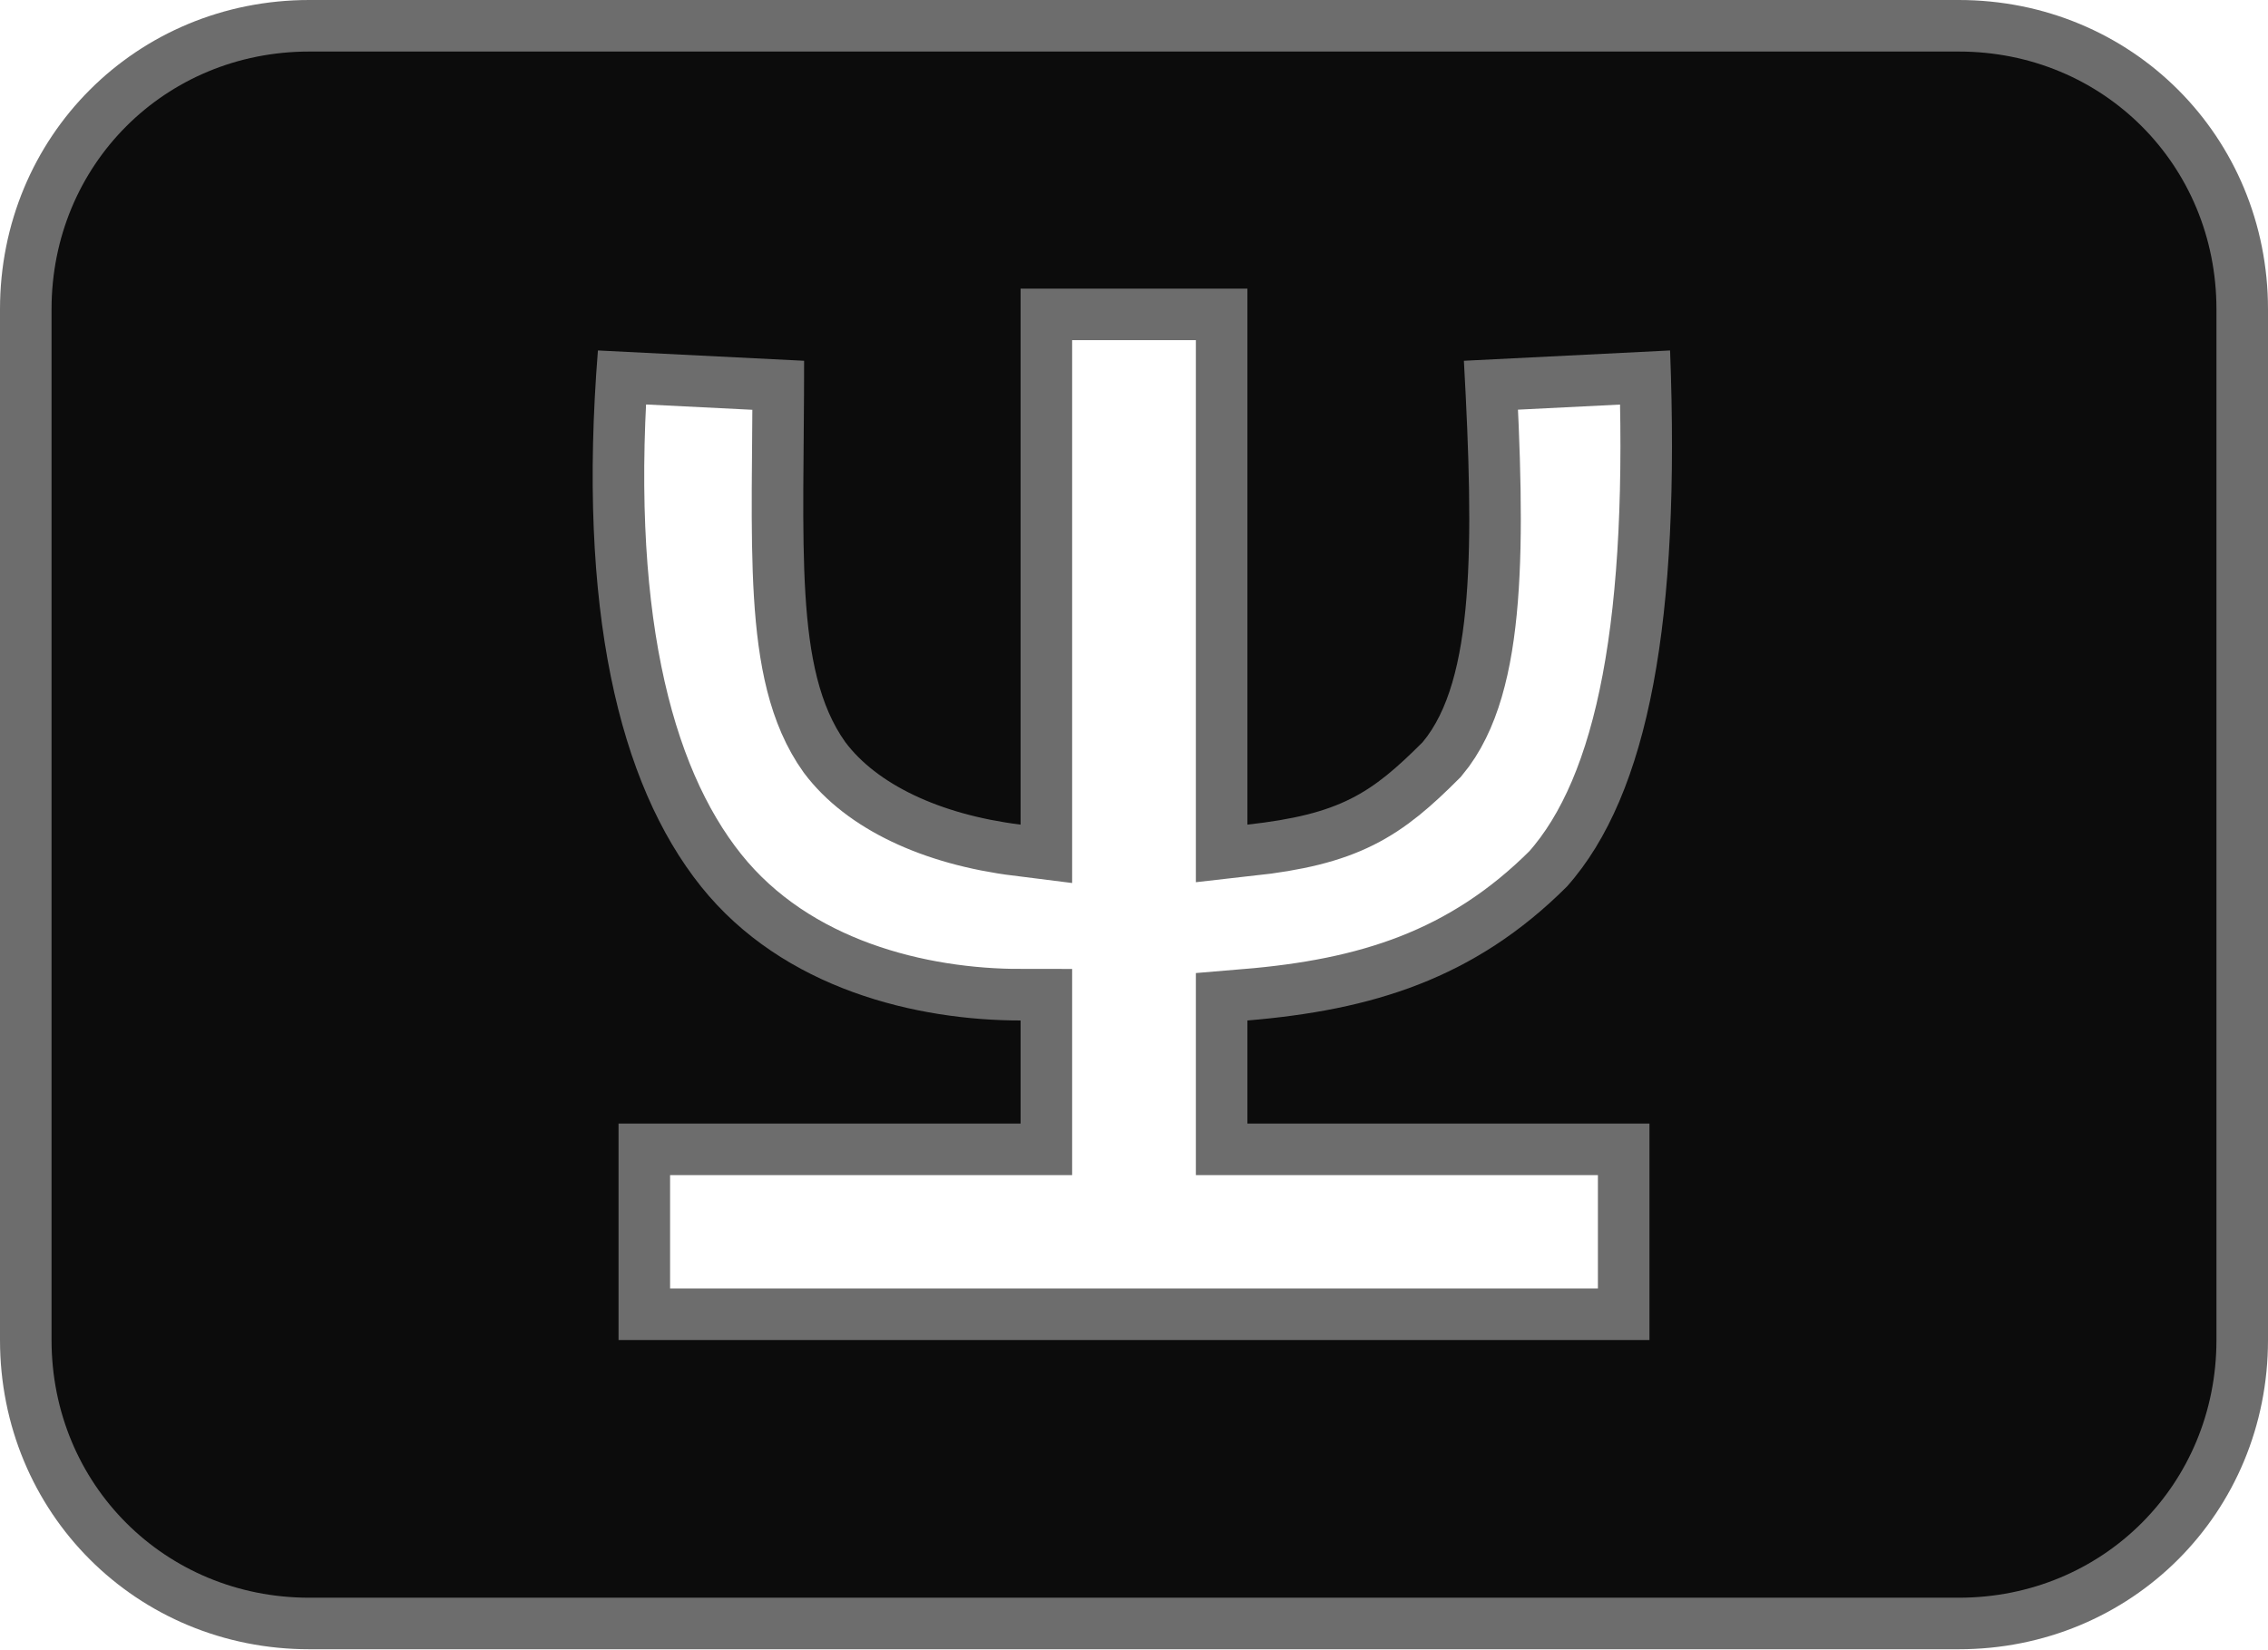
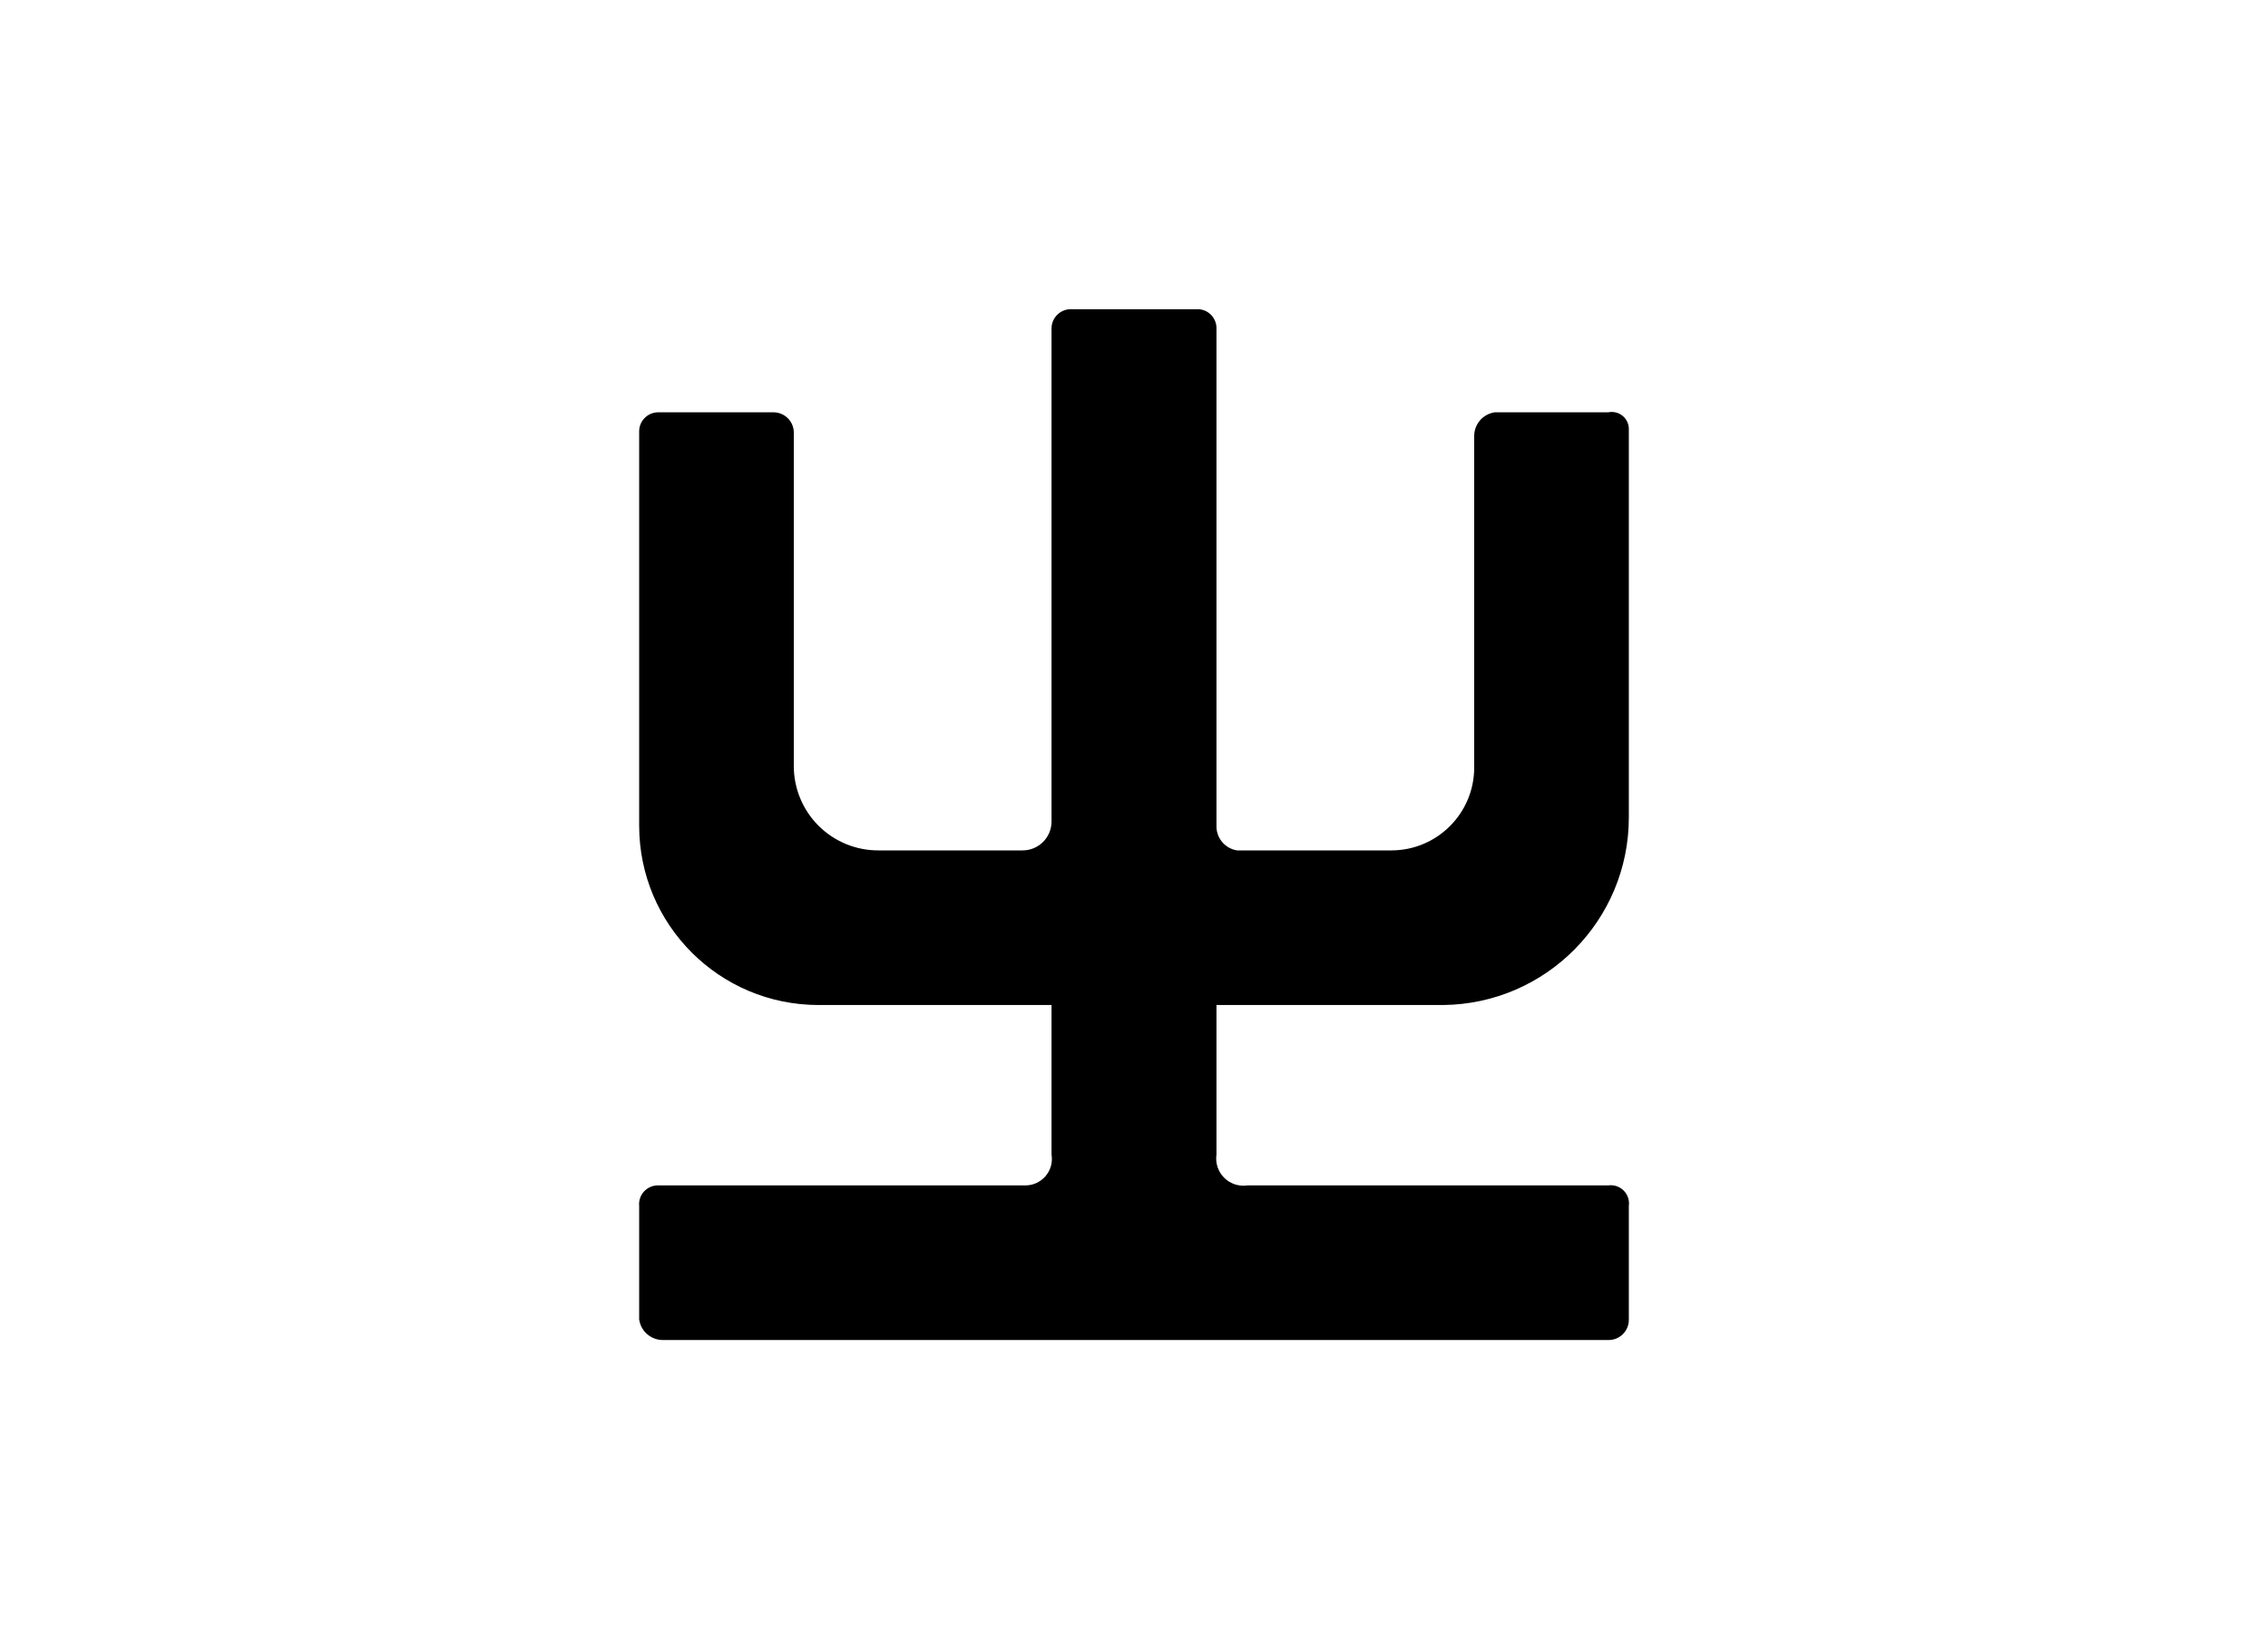
- <svg xmlns="http://www.w3.org/2000/svg" version="1.1" id="Layer_1" x="0px" y="0px" viewBox="0 0 22 16" style="enable-background:new 0 0 22 16;" xml:space="preserve">
-   <style type="text/css">
- 	.st0{opacity:0.95;fill-rule:evenodd;clip-rule:evenodd;stroke:#000000;stroke-opacity:0.6;}
- </style>
-   <g id="Layer_1_00000178914584636381920300000006007390692793364138_">
-     <path class="st0" d="M19,0.5H3C1.6,0.5,0.5,1.6,0.5,3v10c0,1.4,1.1,2.5,2.5,2.5h16c1.4,0,2.5-1.1,2.5-2.5V3   C21.5,1.6,20.4,0.5,19,0.5z M16,10.9V13H6v-2.1h3.9v-1c-1,0-2.3-0.3-3.1-1.3s-1.2-2.7-1-5.2l2,0.1c0,1.8-0.1,3,0.4,3.7   C8.5,7.6,9.1,7.9,9.9,8V2.8h2.2V8c0.9-0.1,1.2-0.3,1.7-0.8c0.5-0.6,0.5-1.9,0.4-3.7l2-0.1c0.1,2.6-0.2,4.3-1,5.2   c-0.9,0.9-1.9,1.2-3.1,1.3v1C12.1,10.9,16,10.9,16,10.9z" />
-   </g>
+ <svg xmlns="http://www.w3.org/2000/svg" version="1.1" id="layer1" x="0px" y="0px" viewBox="0 0 22 16" style="enable-background:new 0 0 22 16" xml:space="preserve">
+   <defs id="defs1" />
+   <path id="path1" d="m 6.2,12.8 v -1.1 a 0.182,0.182 135 0 1 0.18,-0.2 l 3.56,0 A 0.257,0.257 135 0 0 10.2,11.2 V 9.75 H 7.94 A 1.74,1.74 45 0 1 6.2,8.01 V 4.18 A 0.185,0.185 135 0 1 6.38,4 H 7.5 a 0.197,0.197 45 0 1 0.2,0.2 v 3.23 a 0.818,0.818 45 0 0 0.82,0.82 h 1.4 A 0.28,0.28 135 0 0 10.2,7.97 V 3.19 A 0.187,0.187 135 0 1 10.4,3 h 1.2 a 0.184,0.184 45 0 1 0.2,0.18 l 0,4.83 A 0.236,0.236 45 0 0 12,8.25 h 1.5 a 0.804,0.804 135 0 0 0.8,-0.8 l 0,-3.22 A 0.232,0.232 135 0 1 14.5,4 h 1.1 a 0.166,0.166 45 0 1 0.2,0.17 l 0,3.76 A 1.82,1.82 135 0 1 14,9.75 h -2.2 v 1.45 a 0.264,0.264 45 0 0 0.3,0.3 h 3.5 a 0.177,0.177 45 0 1 0.2,0.2 v 1.1 A 0.196,0.196 135 0 1 15.6,13 H 6.43 A 0.232,0.232 45 0 1 6.2,12.8 Z" />
</svg>
